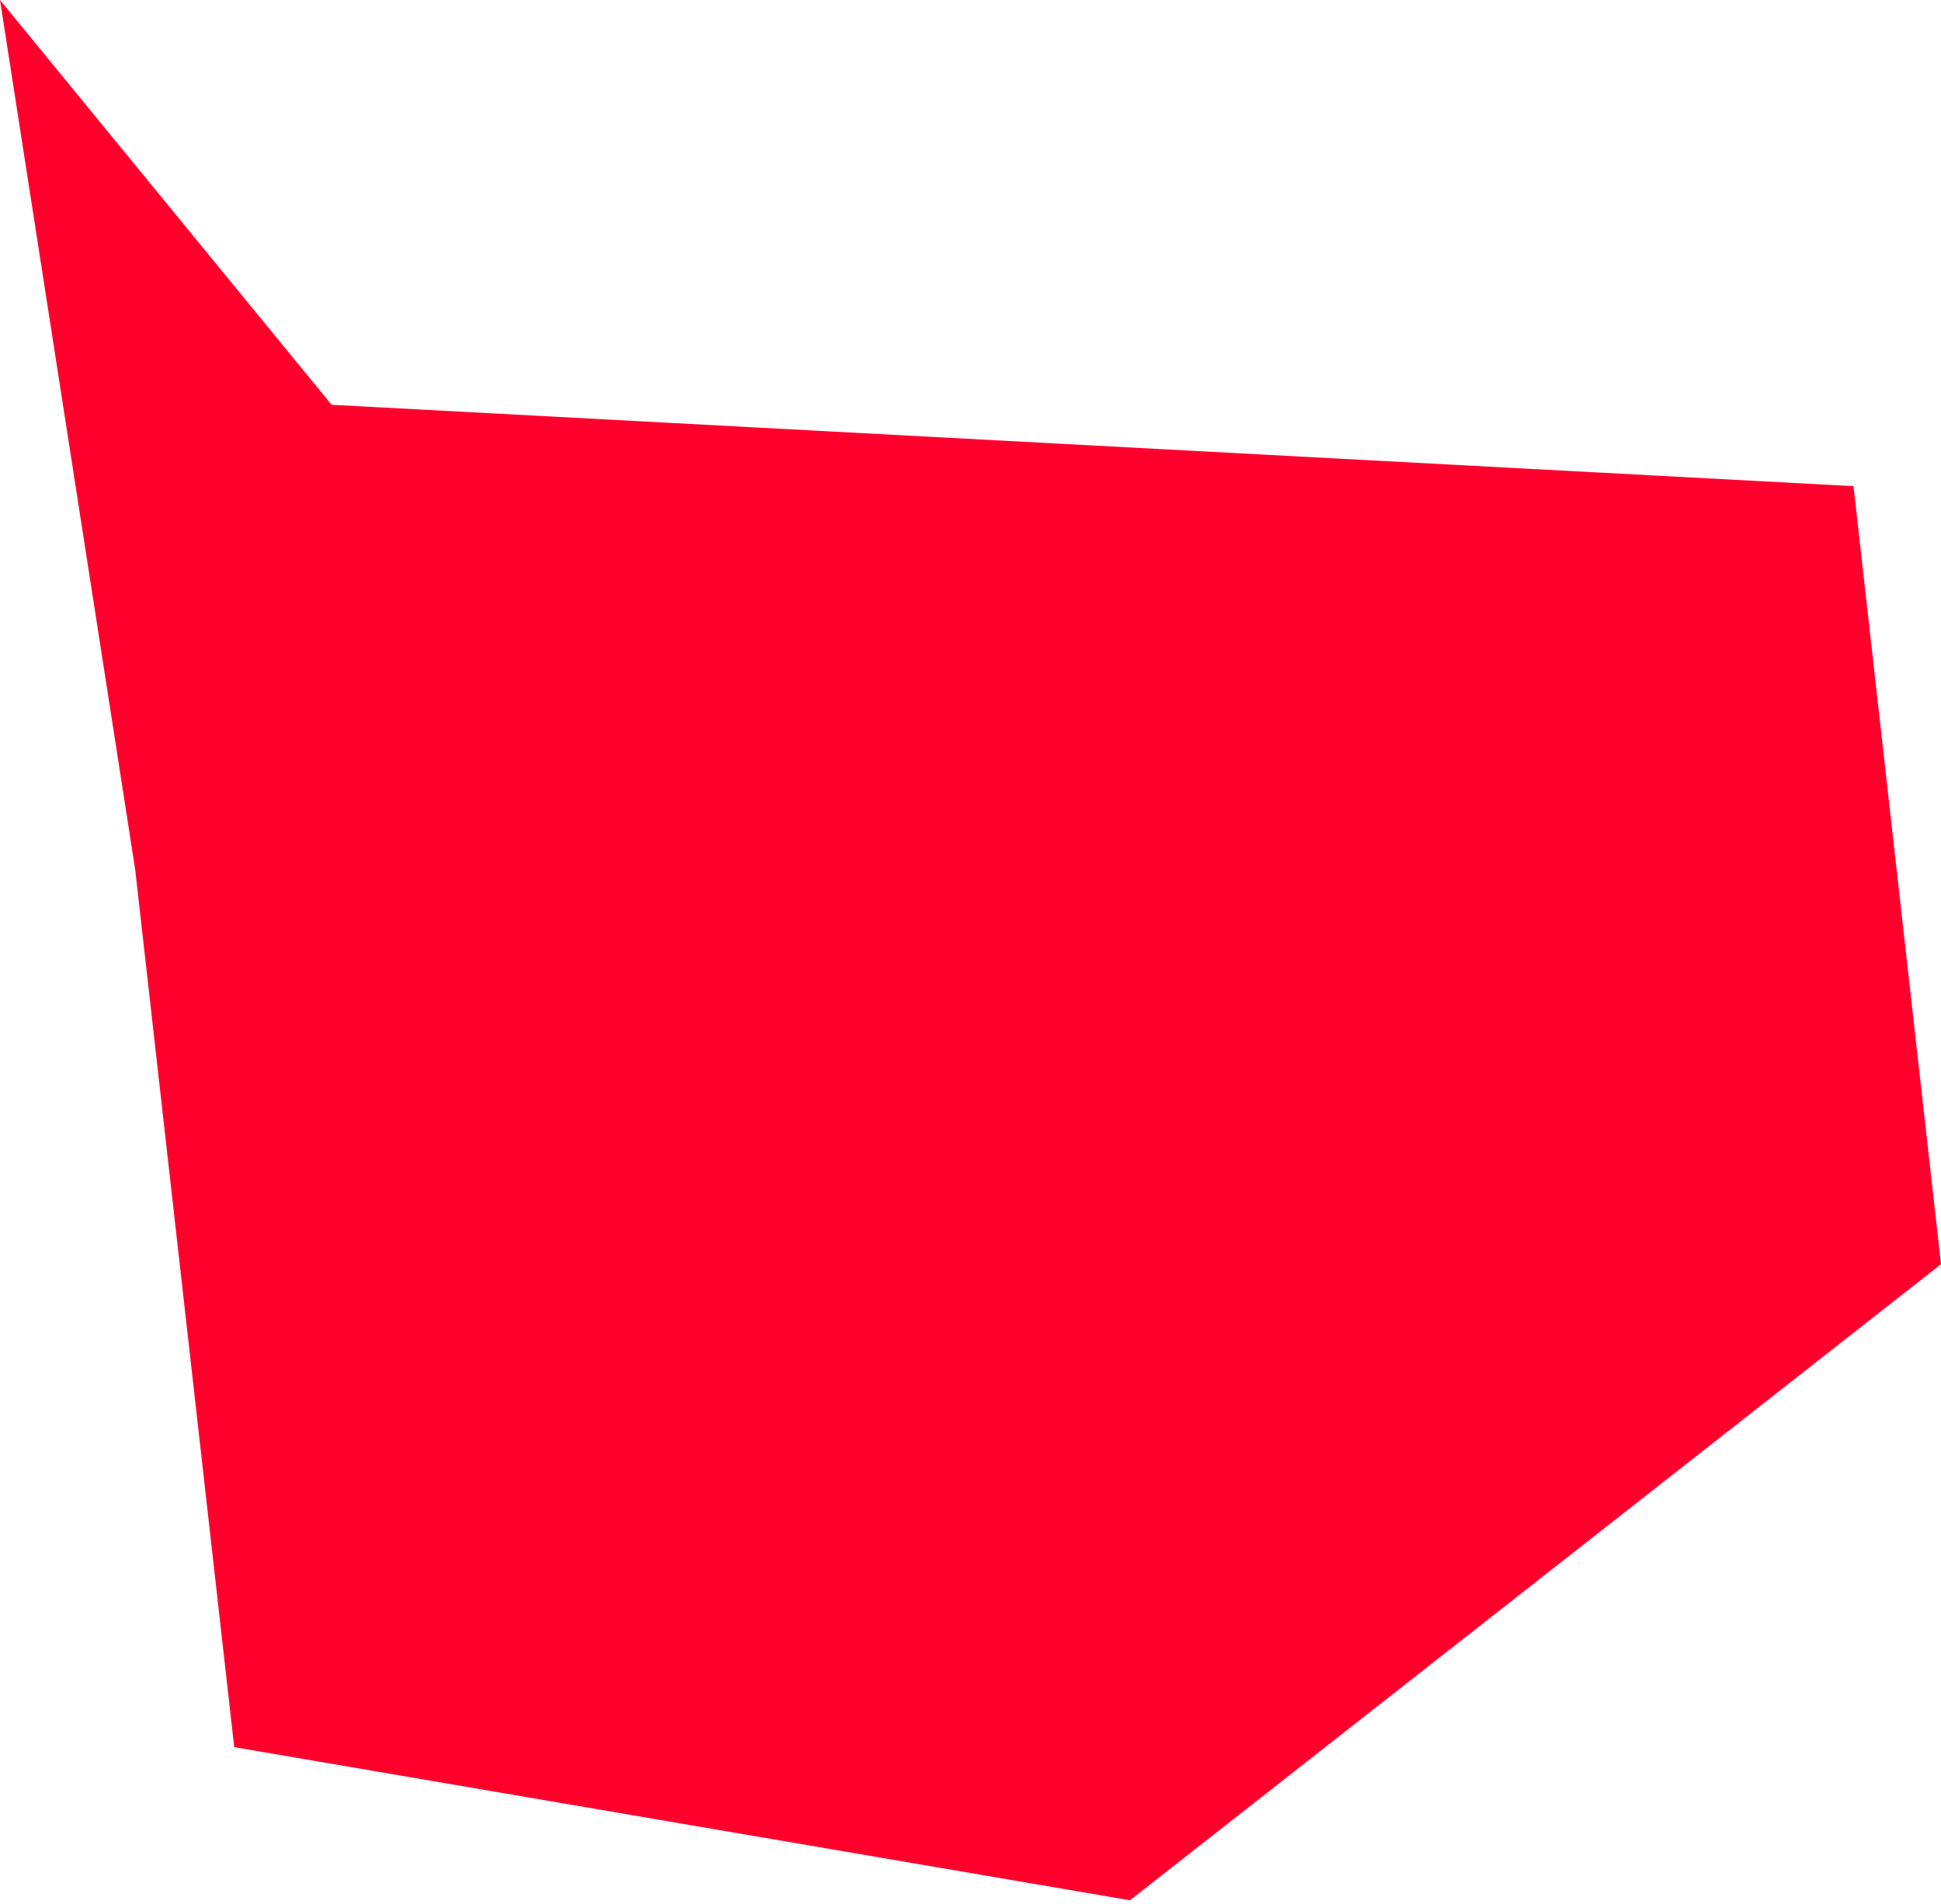
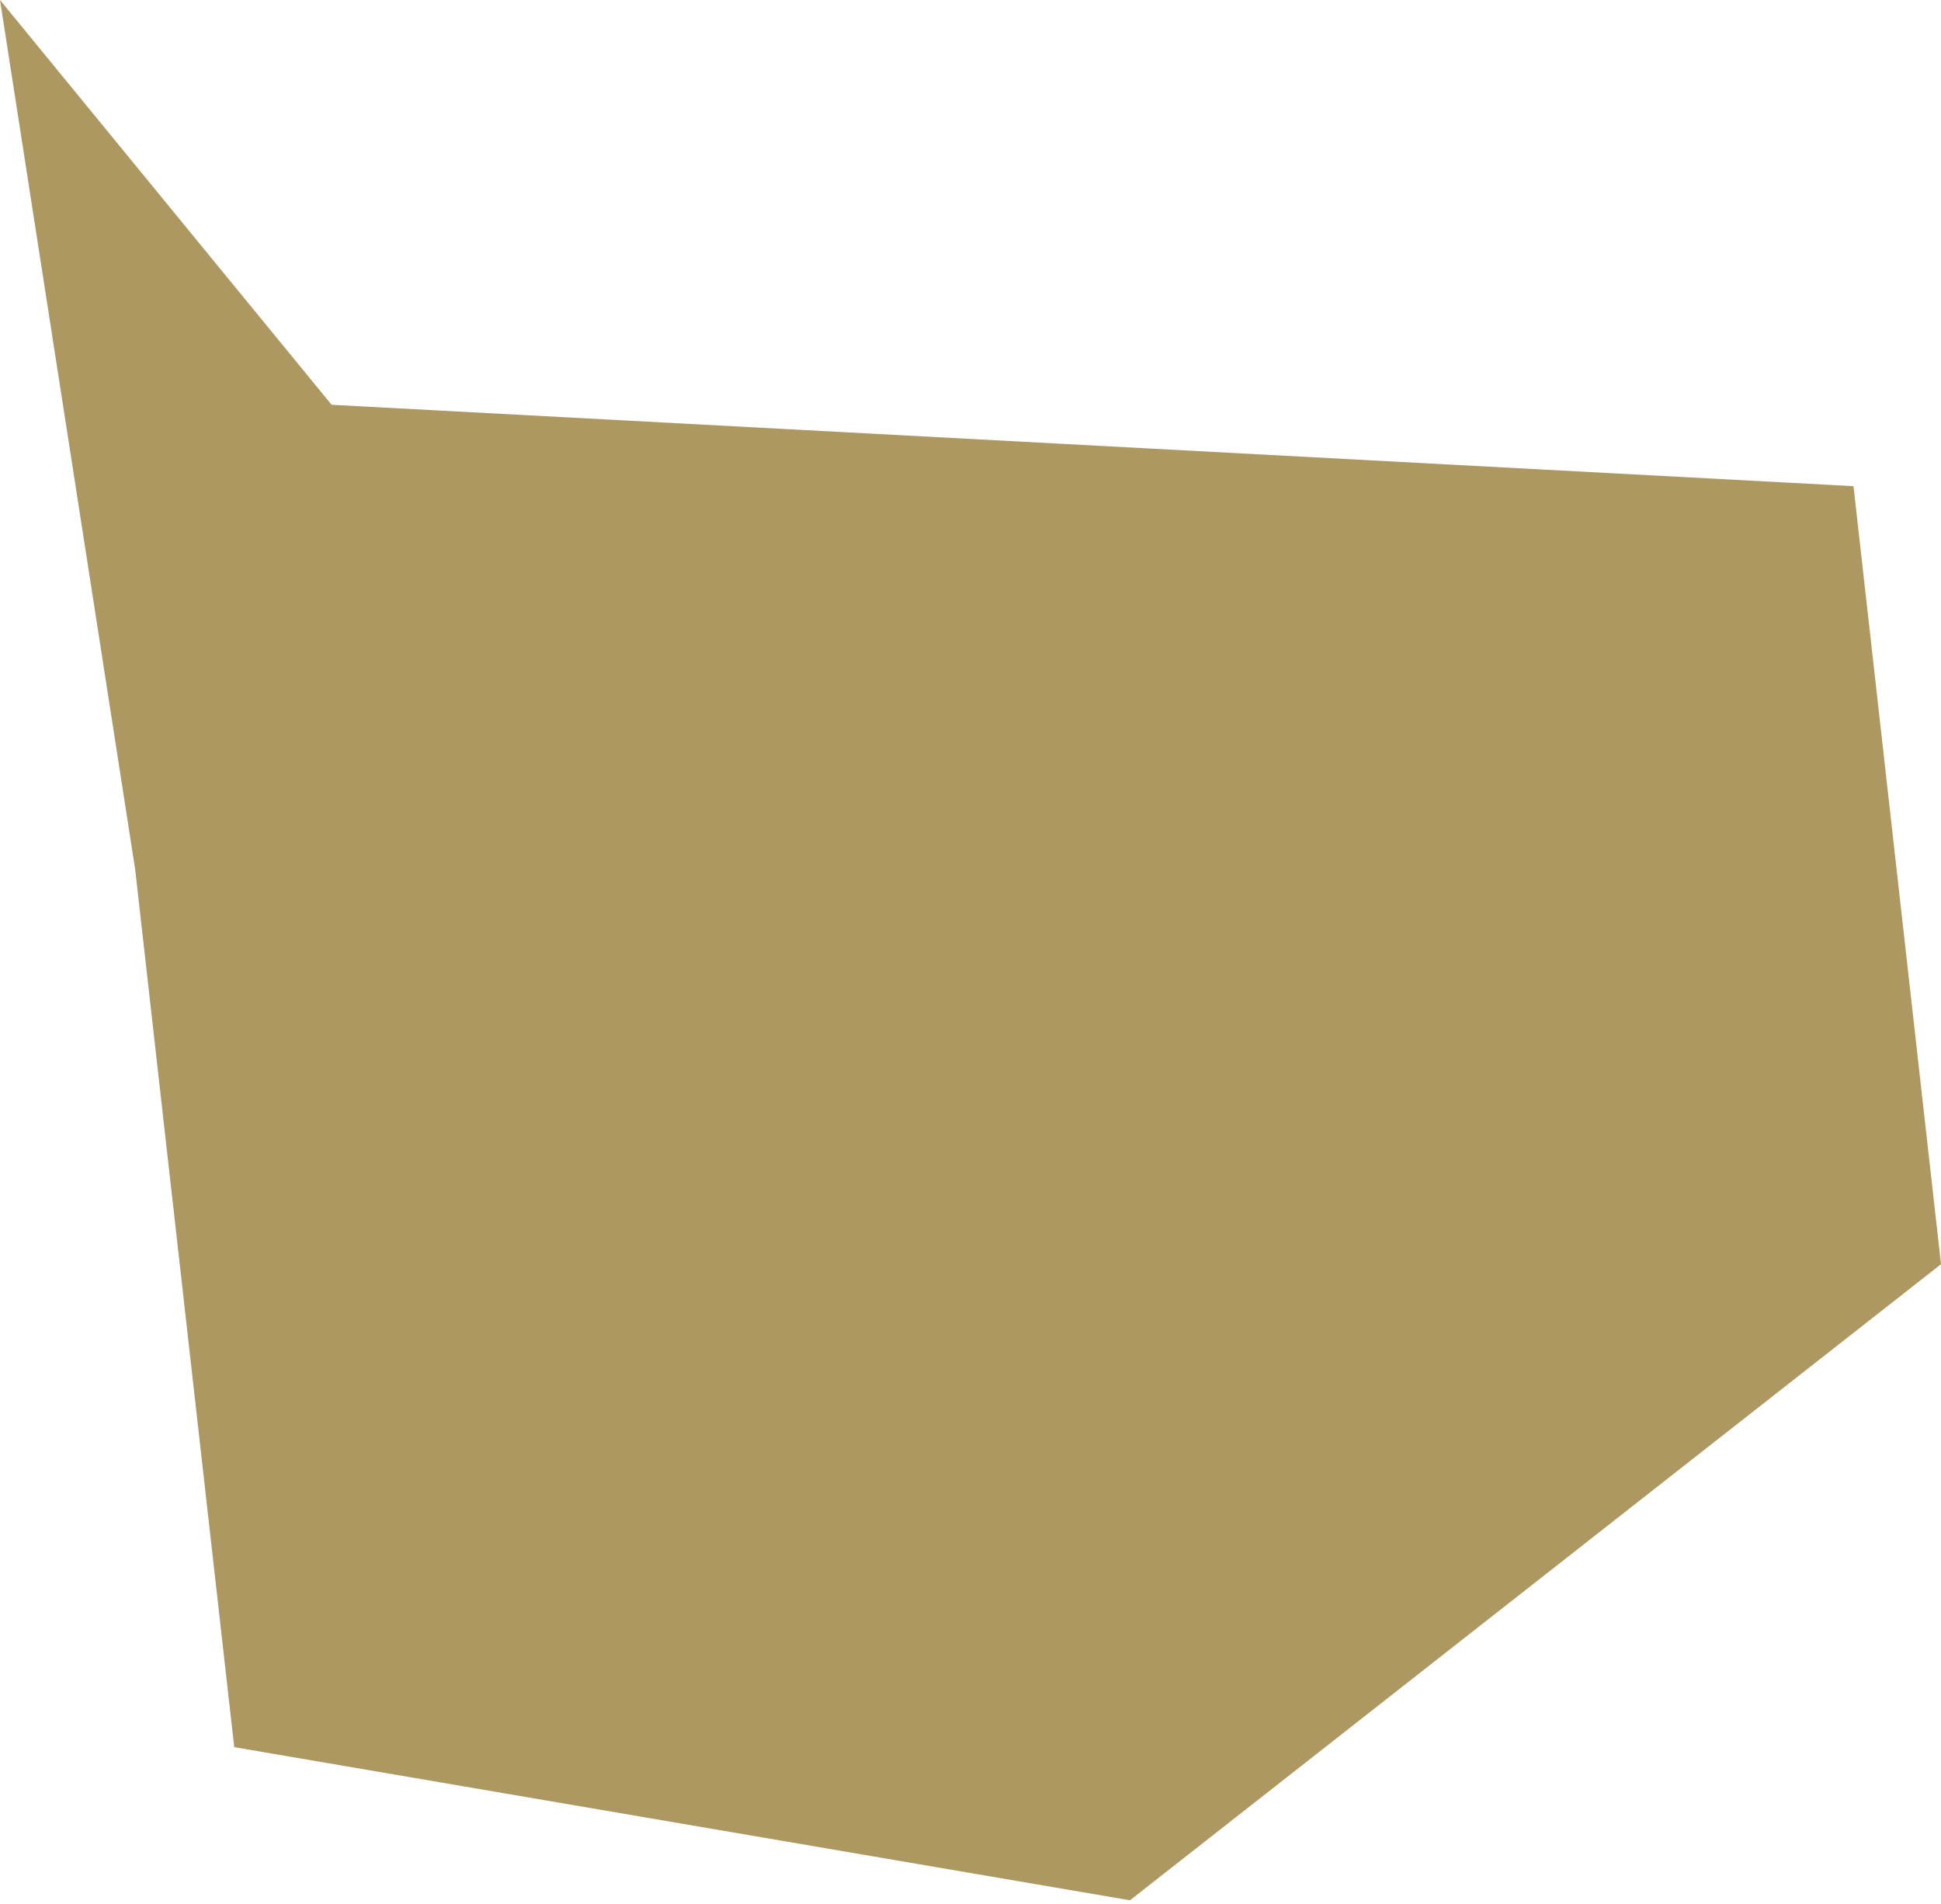
<svg xmlns="http://www.w3.org/2000/svg" width="460" height="451" viewBox="0 0 460 451" fill="none">
-   <path d="M32.035 206.007L55.511 413.998L267.791 450.286L460 299.561L439.261 115.2L78.585 95.916L0 -0L32.035 206.007Z" fill="#FF002D" />
+   <path d="M32.035 206.007L55.511 413.998L267.791 450.286L460 299.561L439.261 115.2L78.585 95.916L0 -0L32.035 206.007Z" fill="#AD9862" />
</svg>
